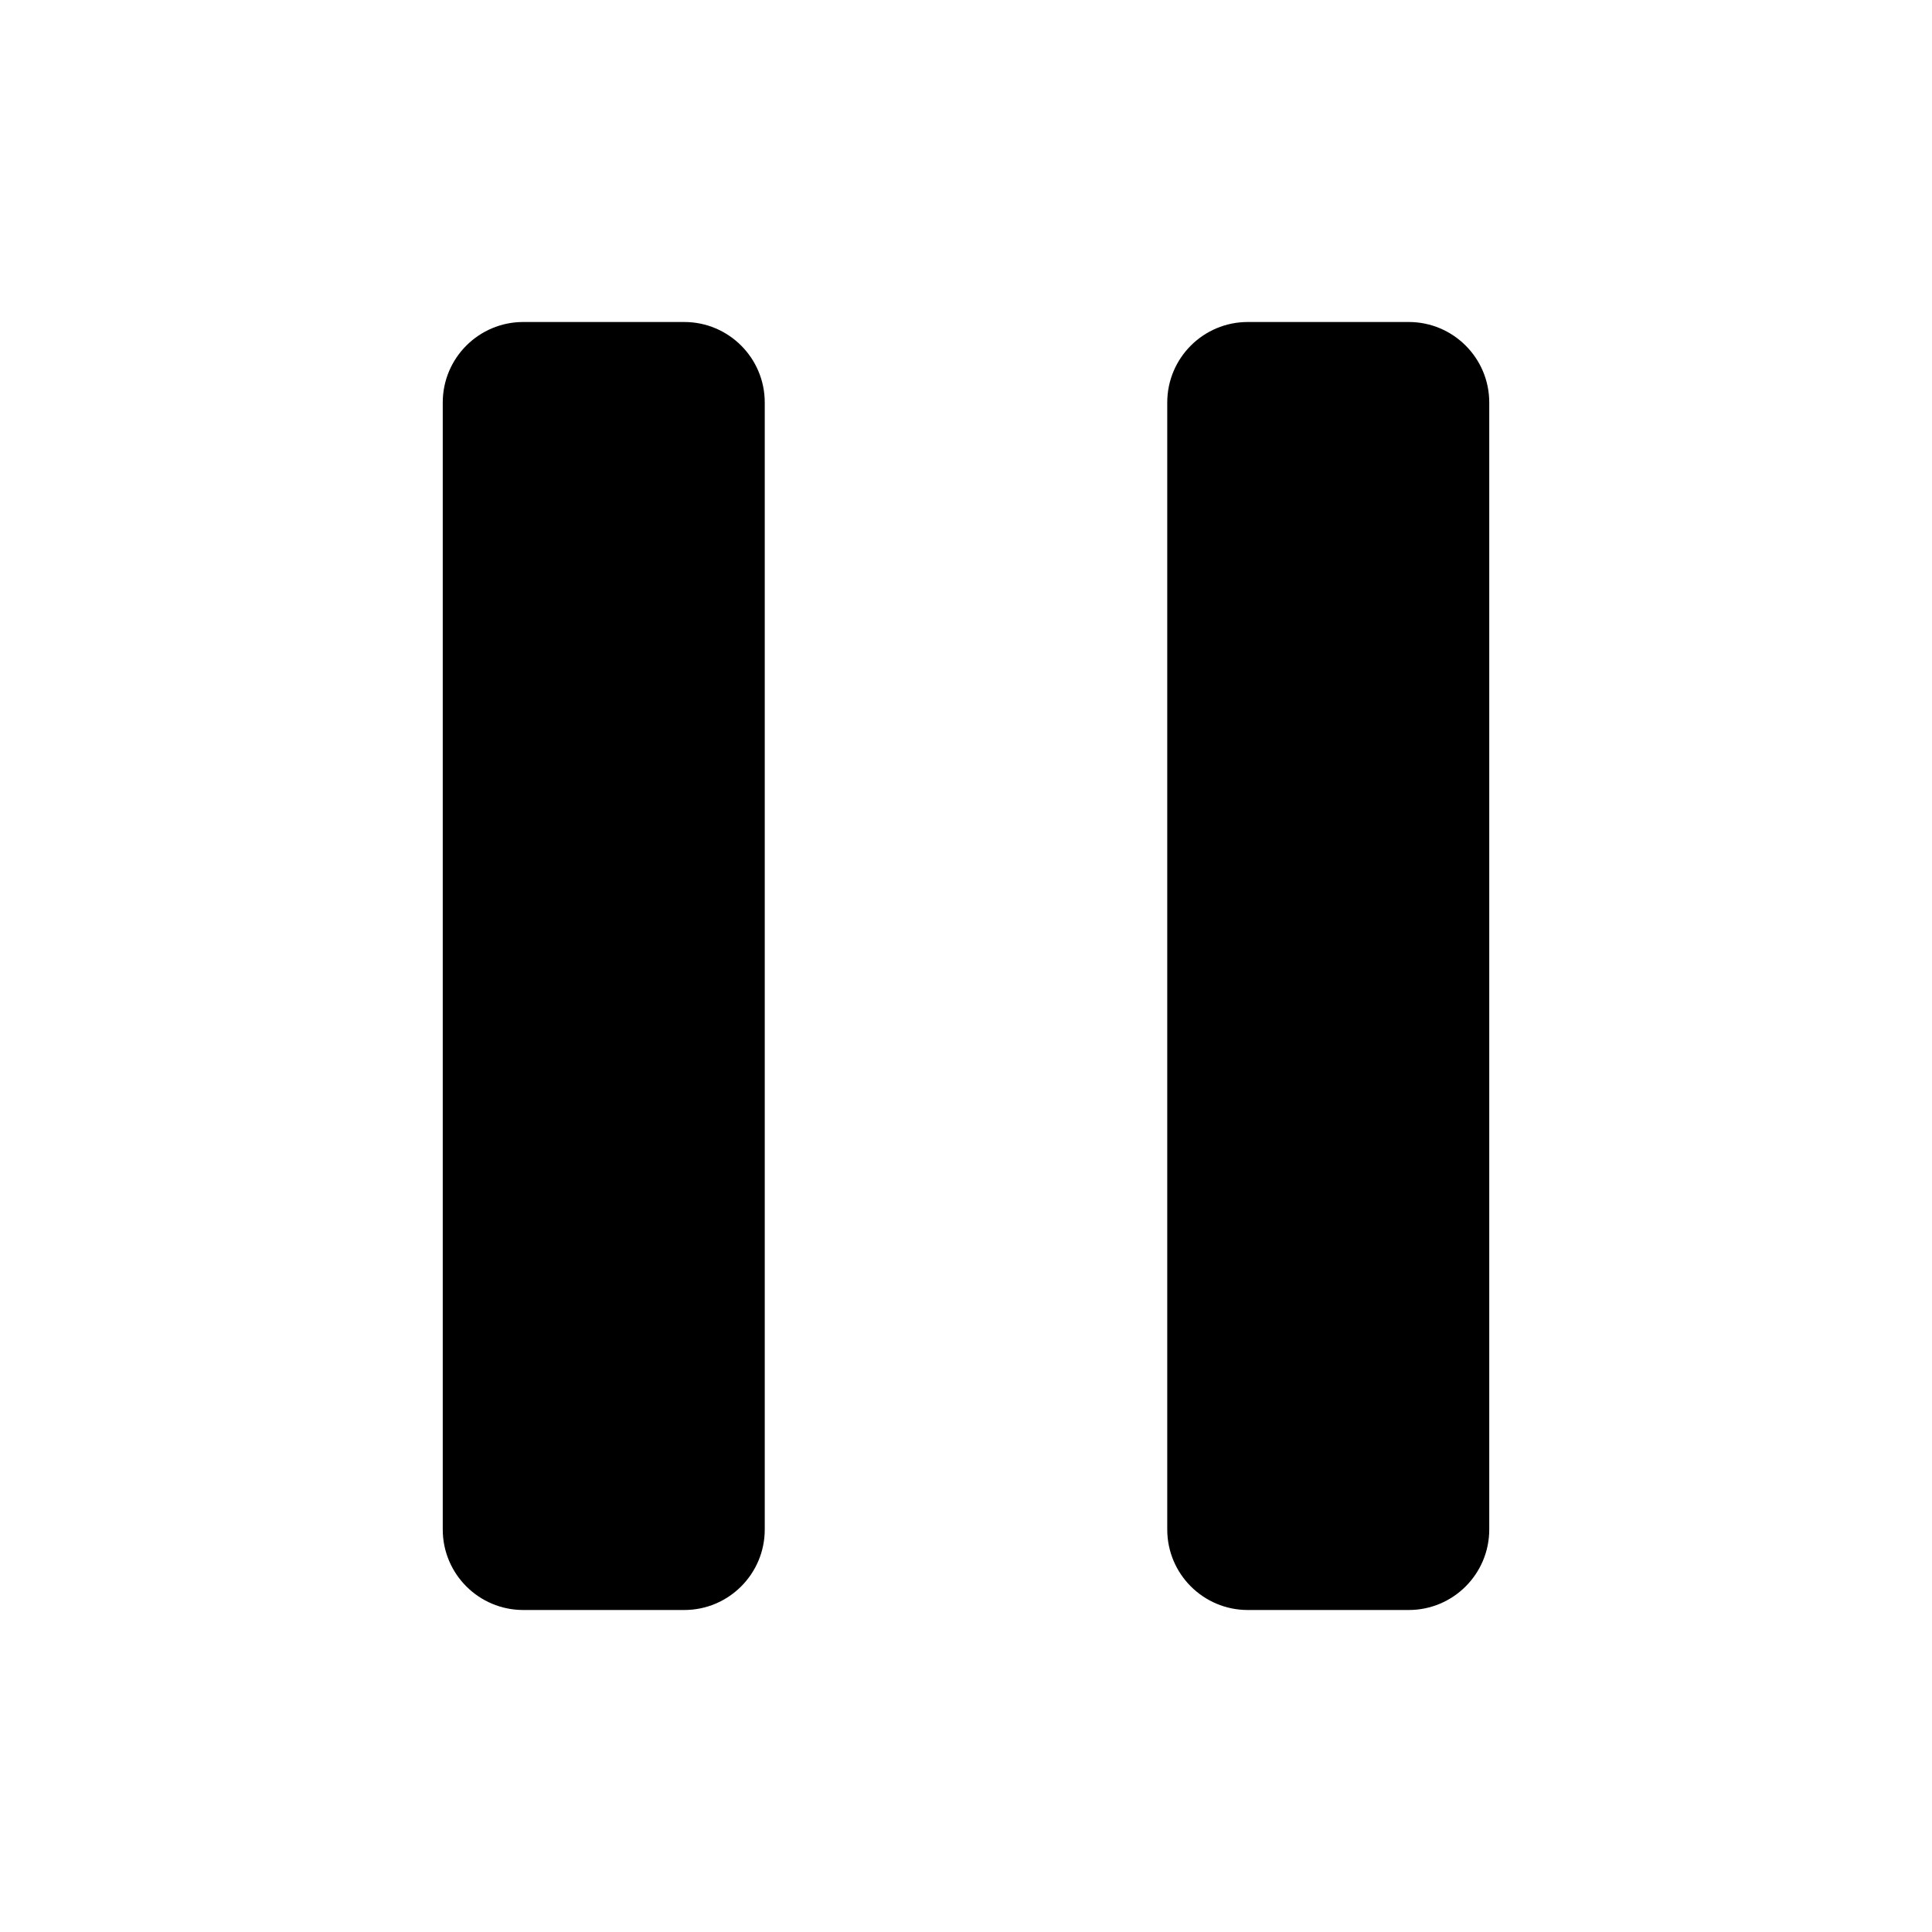
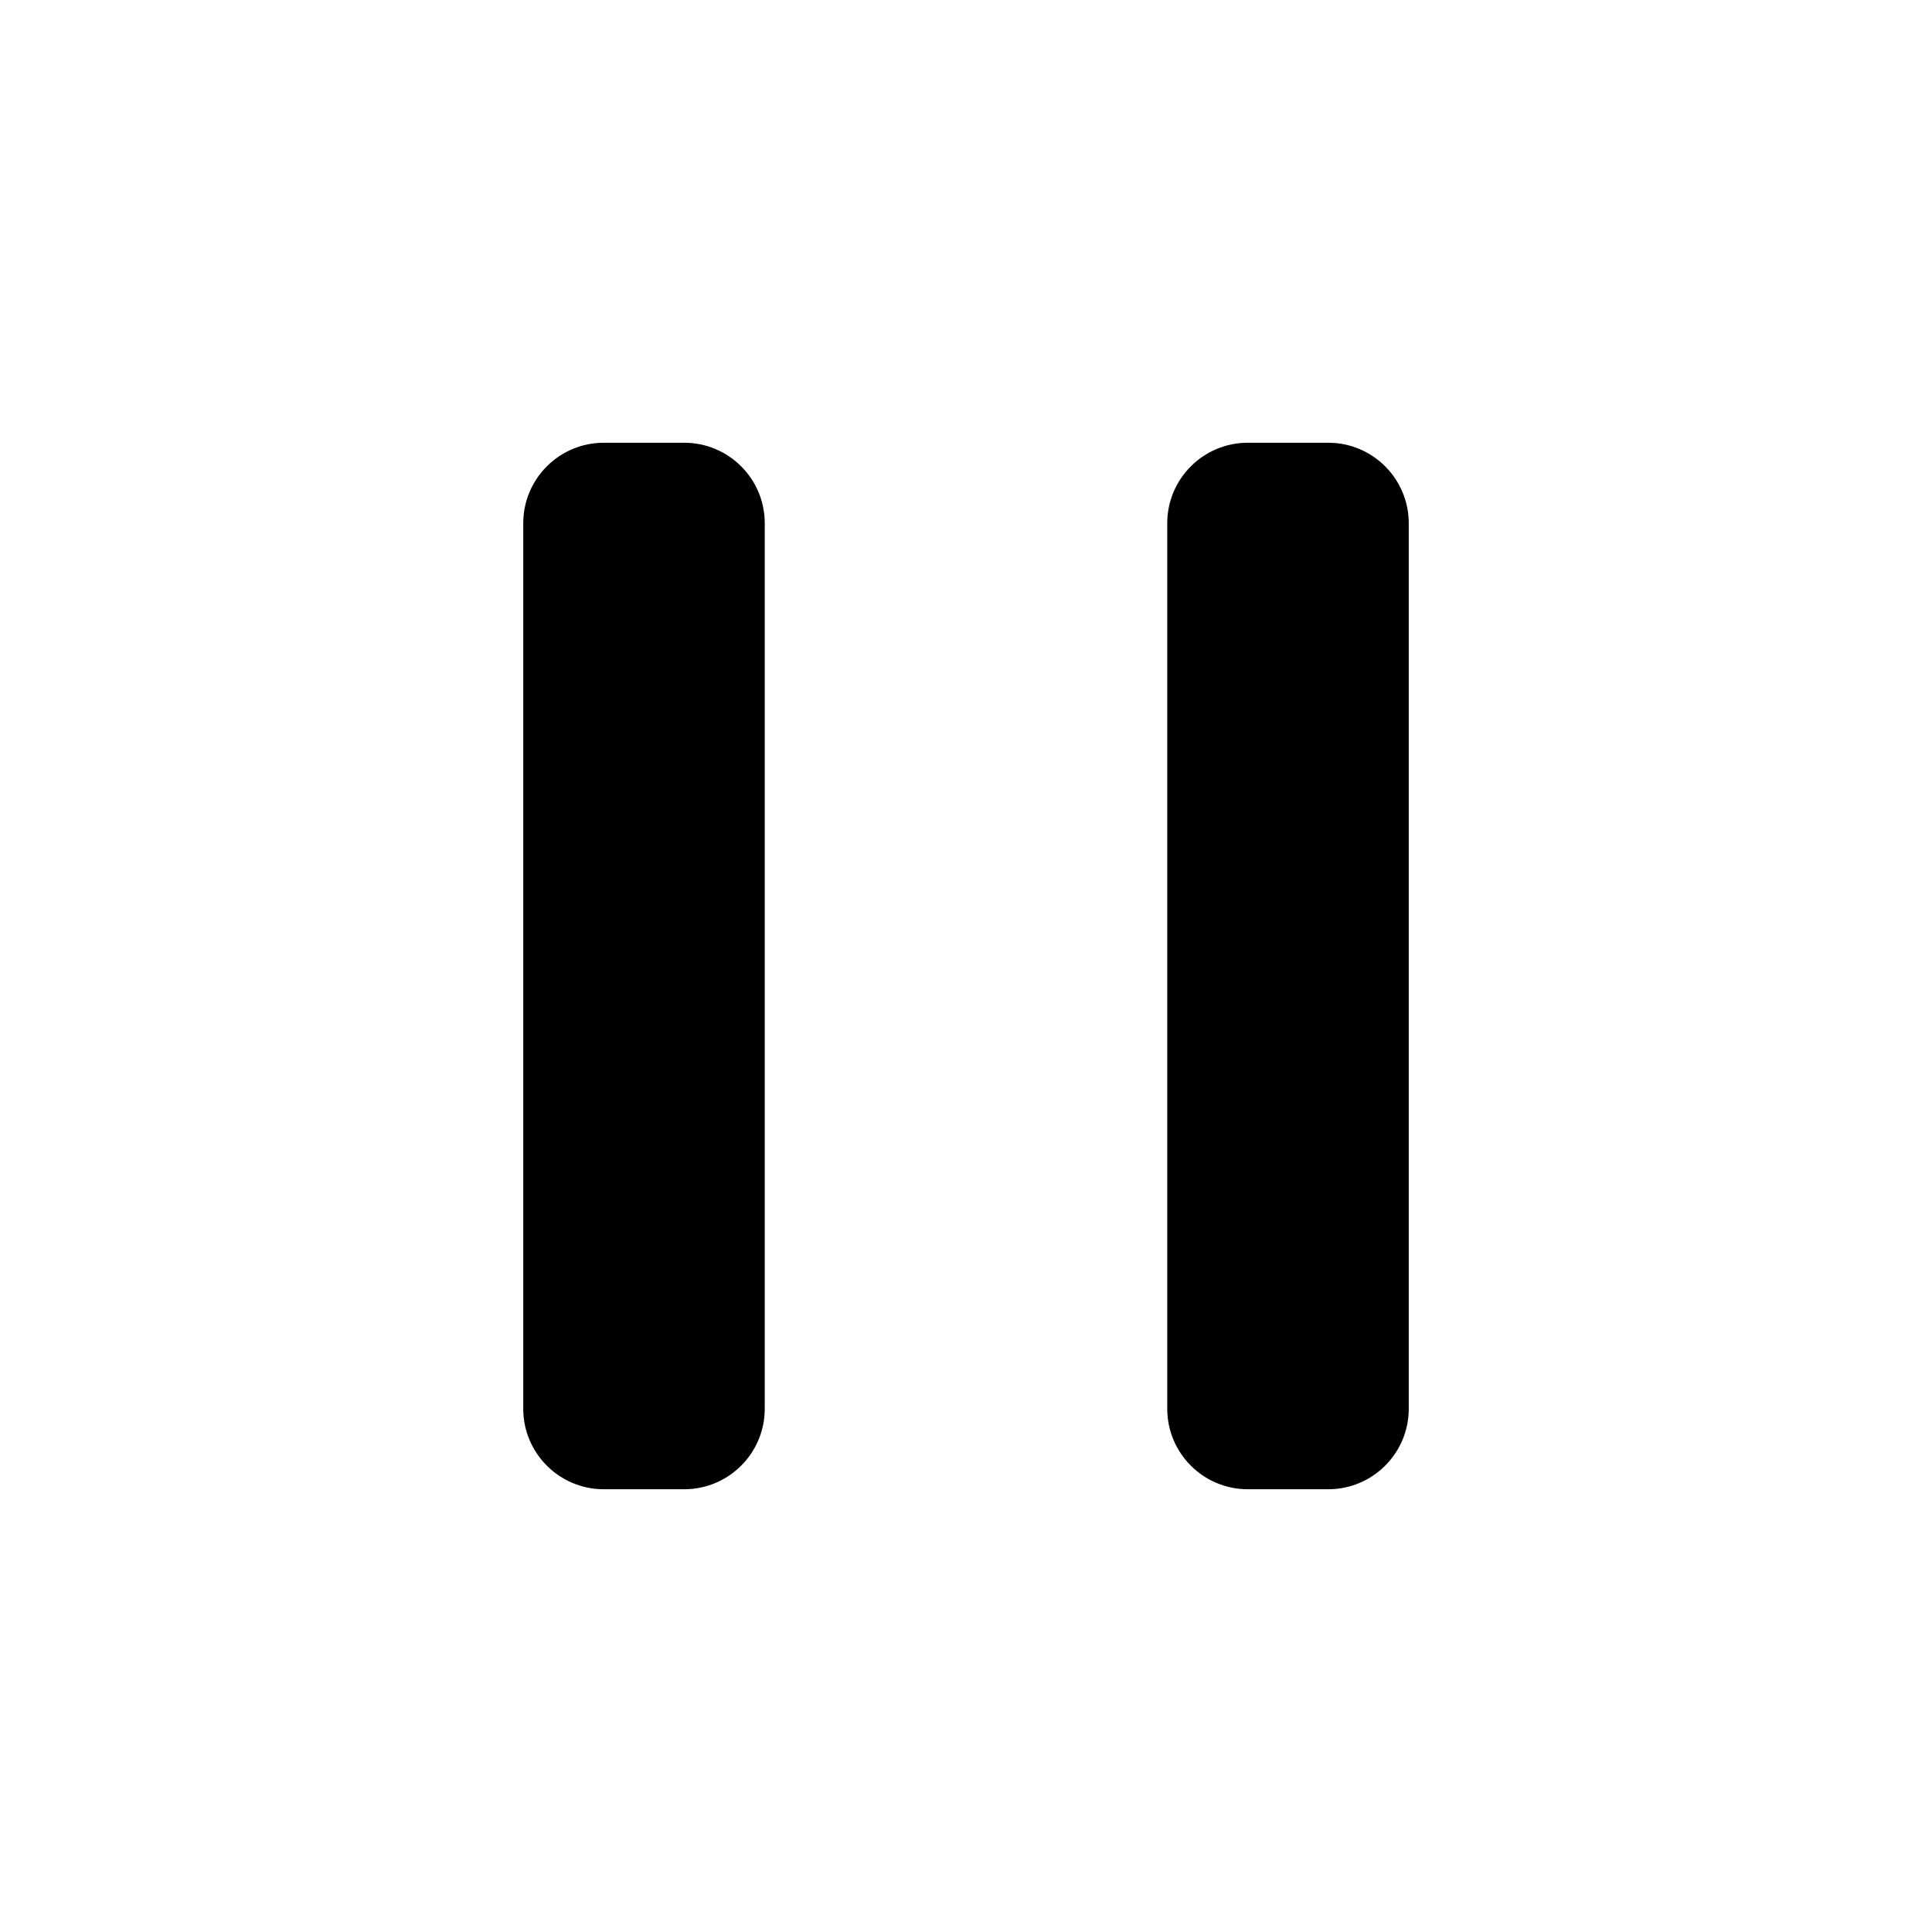
<svg xmlns="http://www.w3.org/2000/svg" width="24px" height="24px" viewBox="0 0 24 24" version="1.1">
+   <defs>
+     <linearGradient x1="14.201%" y1="0%" x2="85.799%" y2="100%" id="icon-ic_play-a">
+       <stop stop-color="#515C6F" offset="0%" />
+       <stop stop-color="#282F3C" offset="100%" />
+     </linearGradient>
+   </defs>
  <g stroke-width="1" fill="none" fill-rule="evenodd">
    <rect fill="currentColor" opacity="0" x="0" y="0" width="24" height="24" />
-     <path d="M8.5,4 C9.052,4 9.5,4.448 9.5,5 L9.5,19 C9.5,19.552 9.052,20 8.5,20 L6.5,20 C5.948,20 5.5,19.552 5.5,19 L5.5,5 C5.5,4.448 5.948,4 6.5,4 L8.5,4 Z M17.5,4 C18.052,4 18.5,4.448 18.5,5 L18.5,19 C18.5,19.552 18.052,20 17.5,20 L15.5,20 C14.948,20 14.5,19.552 14.5,19 L14.5,5 C14.5,4.448 14.948,4 15.5,4 L17.5,4 Z" fill="currentColor" fill-rule="nonzero" />
+     <path d="M8.5,5.5 C9.052,5.5 9.5,5.948 9.5,6.5 L9.5,17.5 C9.5,18.052 9.052,18.5 8.5,18.5 L7.5,18.5 C6.948,18.5 6.5,18.052 6.5,17.5 L6.5,6.5 C6.5,5.948 6.948,5.5 7.5,5.5 L8.5,5.5 Z M16.5,5.5 C17.052,5.5 17.5,5.948 17.5,6.5 L17.5,17.5 C17.5,18.052 17.052,18.5 16.5,18.5 L15.5,18.5 C14.948,18.5 14.5,18.052 14.5,17.5 L14.5,6.5 C14.5,5.948 14.948,5.5 15.5,5.5 L16.5,5.5 Z" fill="currentColor" fill-rule="nonzero" />
  </g>
</svg>
